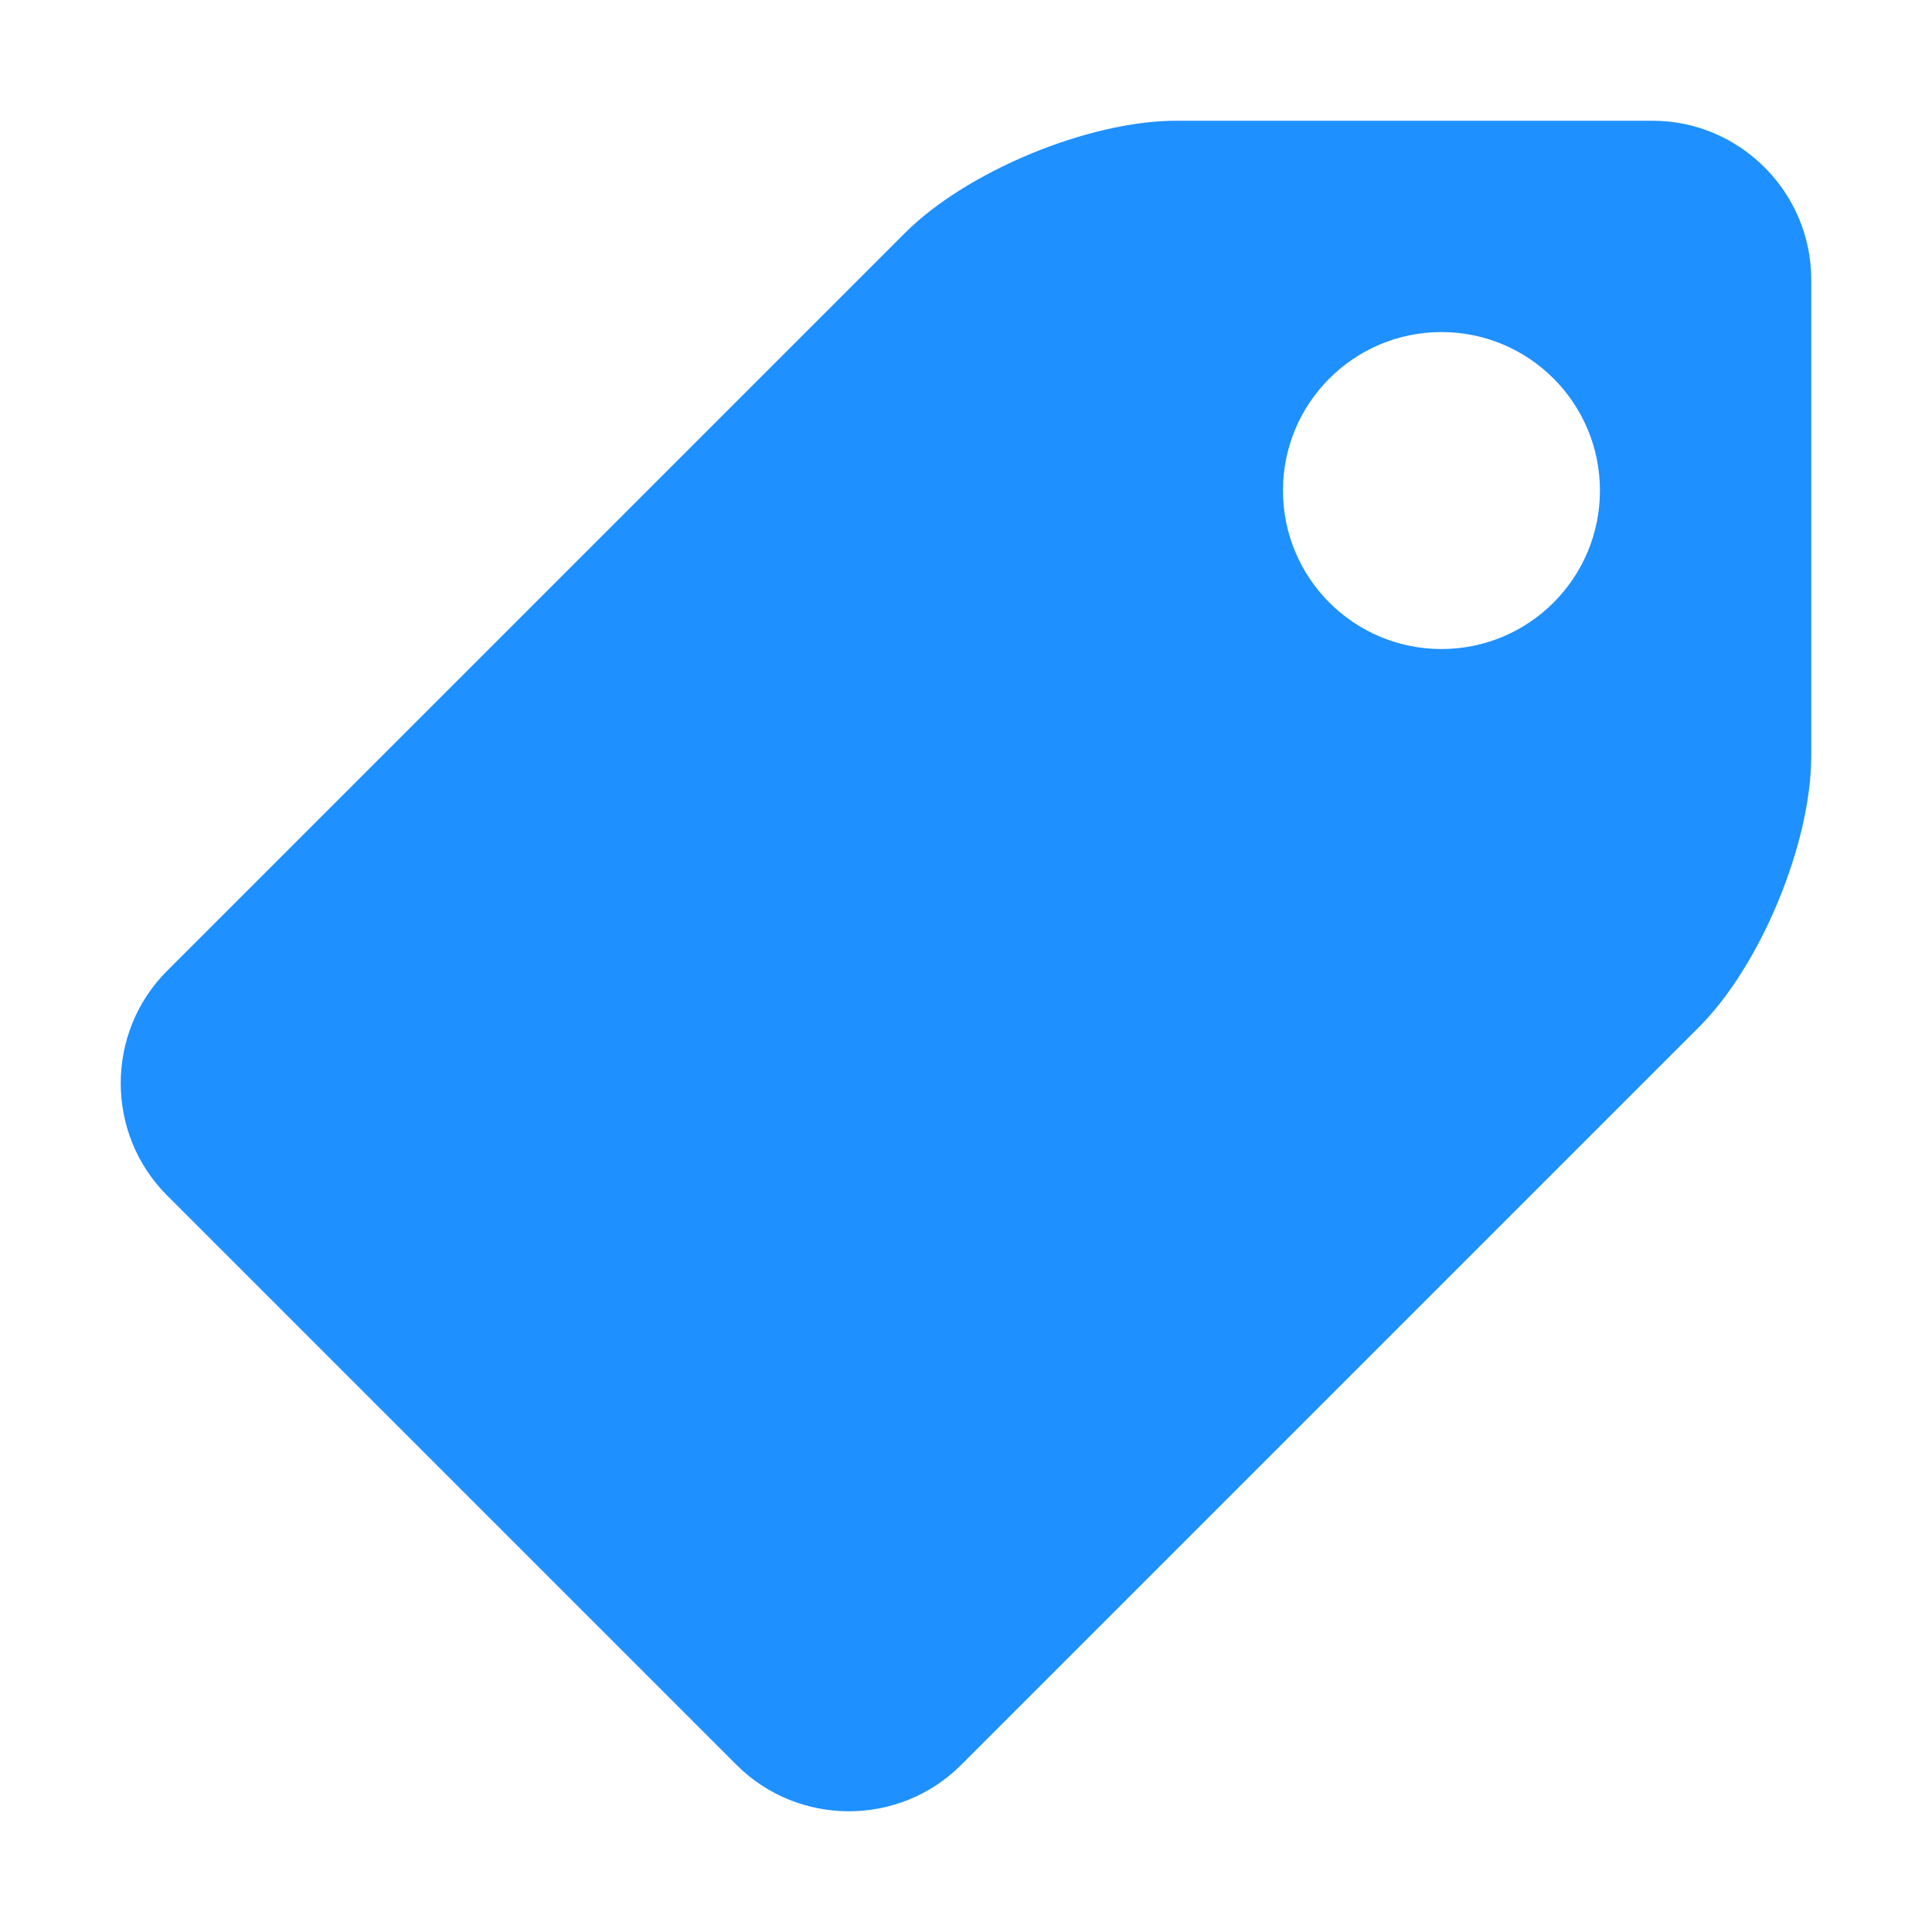
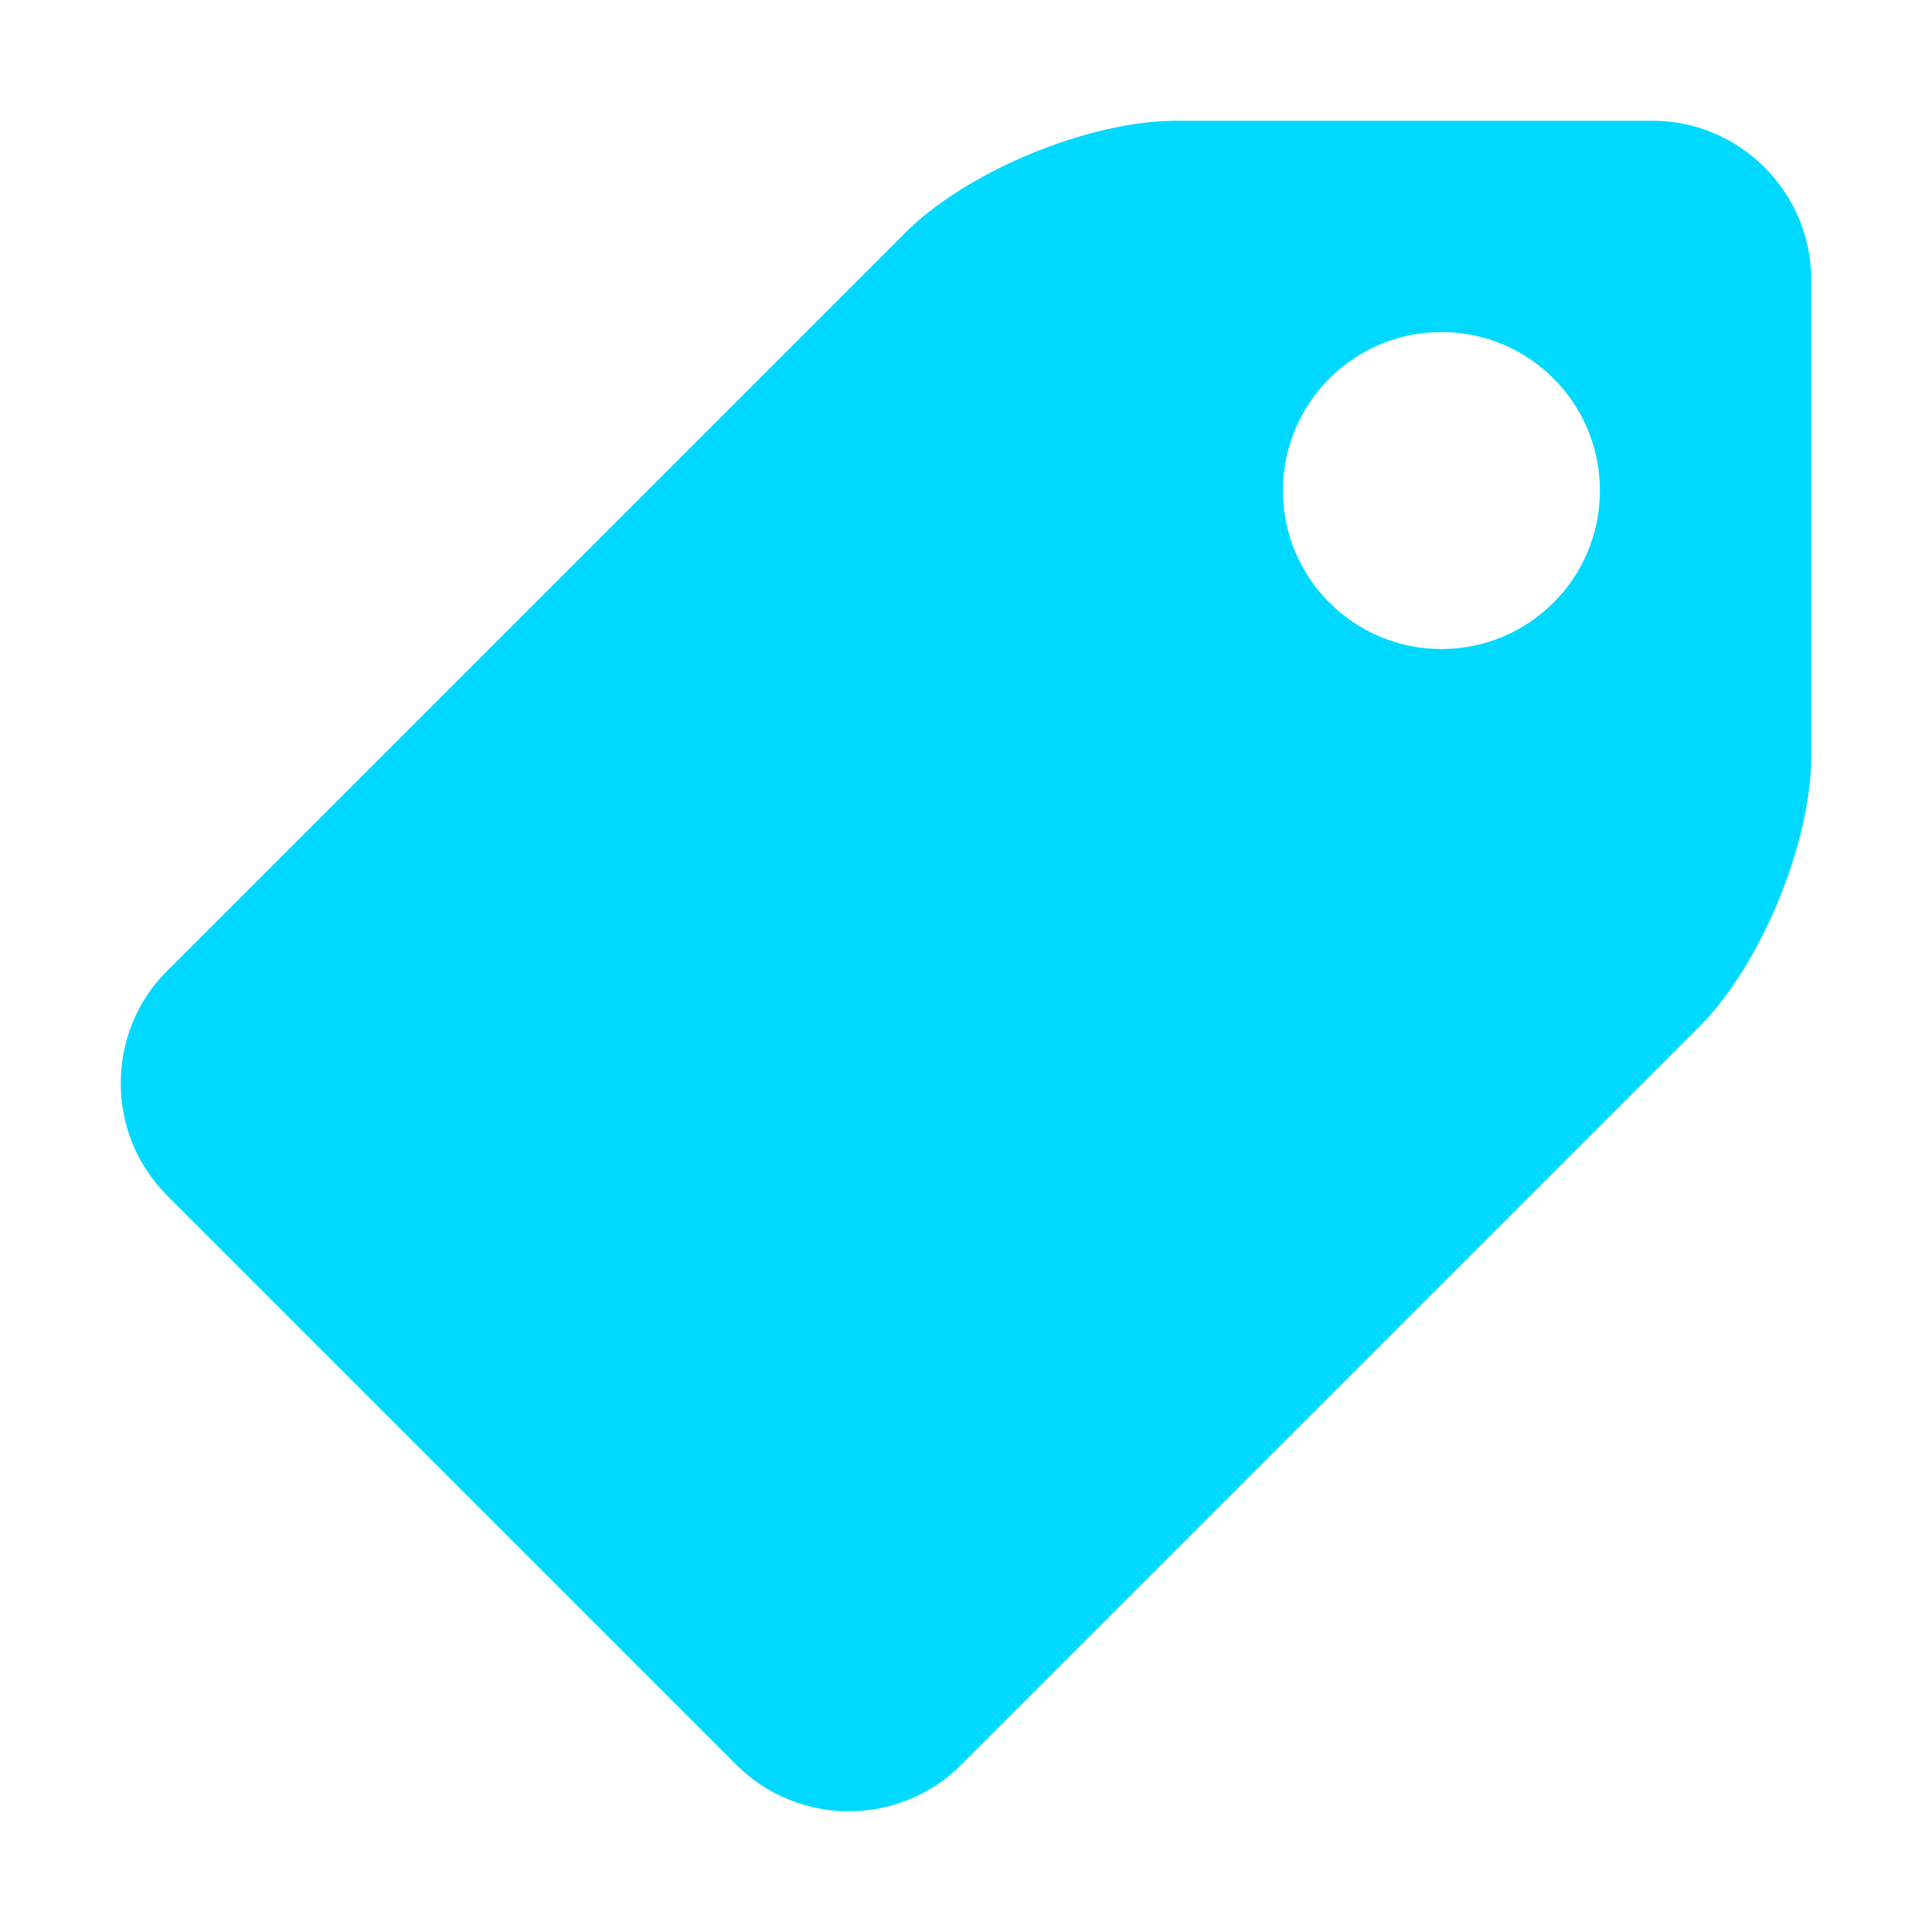
<svg xmlns="http://www.w3.org/2000/svg" height="32" viewBox="0 0 32 32" width="32">
-   <path d="m19.48 2c-1.447 0-3.468.836-4.491 1.859l-12.222 12.222c-1.023 1.023-1.023 2.696 0 3.719l9.433 9.433c1.023 1.023 2.696 1.023 3.719 0l12.222-12.222c1.023-1.023 1.859-3.045 1.859-4.491v-7.888c-0-1.447-1.182-2.632-2.628-2.632zm4.395 3.5c1.45 0 2.625 1.175 2.625 2.625 0 1.45-1.175 2.625-2.625 2.625-1.45 0-2.625-1.175-2.625-2.625 0-1.45 1.175-2.625 2.625-2.625z" fill="#1e90ff" />
+   <path d="m19.48 2c-1.447 0-3.468.836-4.491 1.859l-12.222 12.222c-1.023 1.023-1.023 2.696 0 3.719l9.433 9.433c1.023 1.023 2.696 1.023 3.719 0l12.222-12.222c1.023-1.023 1.859-3.045 1.859-4.491v-7.888c-0-1.447-1.182-2.632-2.628-2.632zm4.395 3.5c1.45 0 2.625 1.175 2.625 2.625 0 1.45-1.175 2.625-2.625 2.625-1.45 0-2.625-1.175-2.625-2.625 0-1.45 1.175-2.625 2.625-2.625z" fill="#00d9ff" />
</svg>
